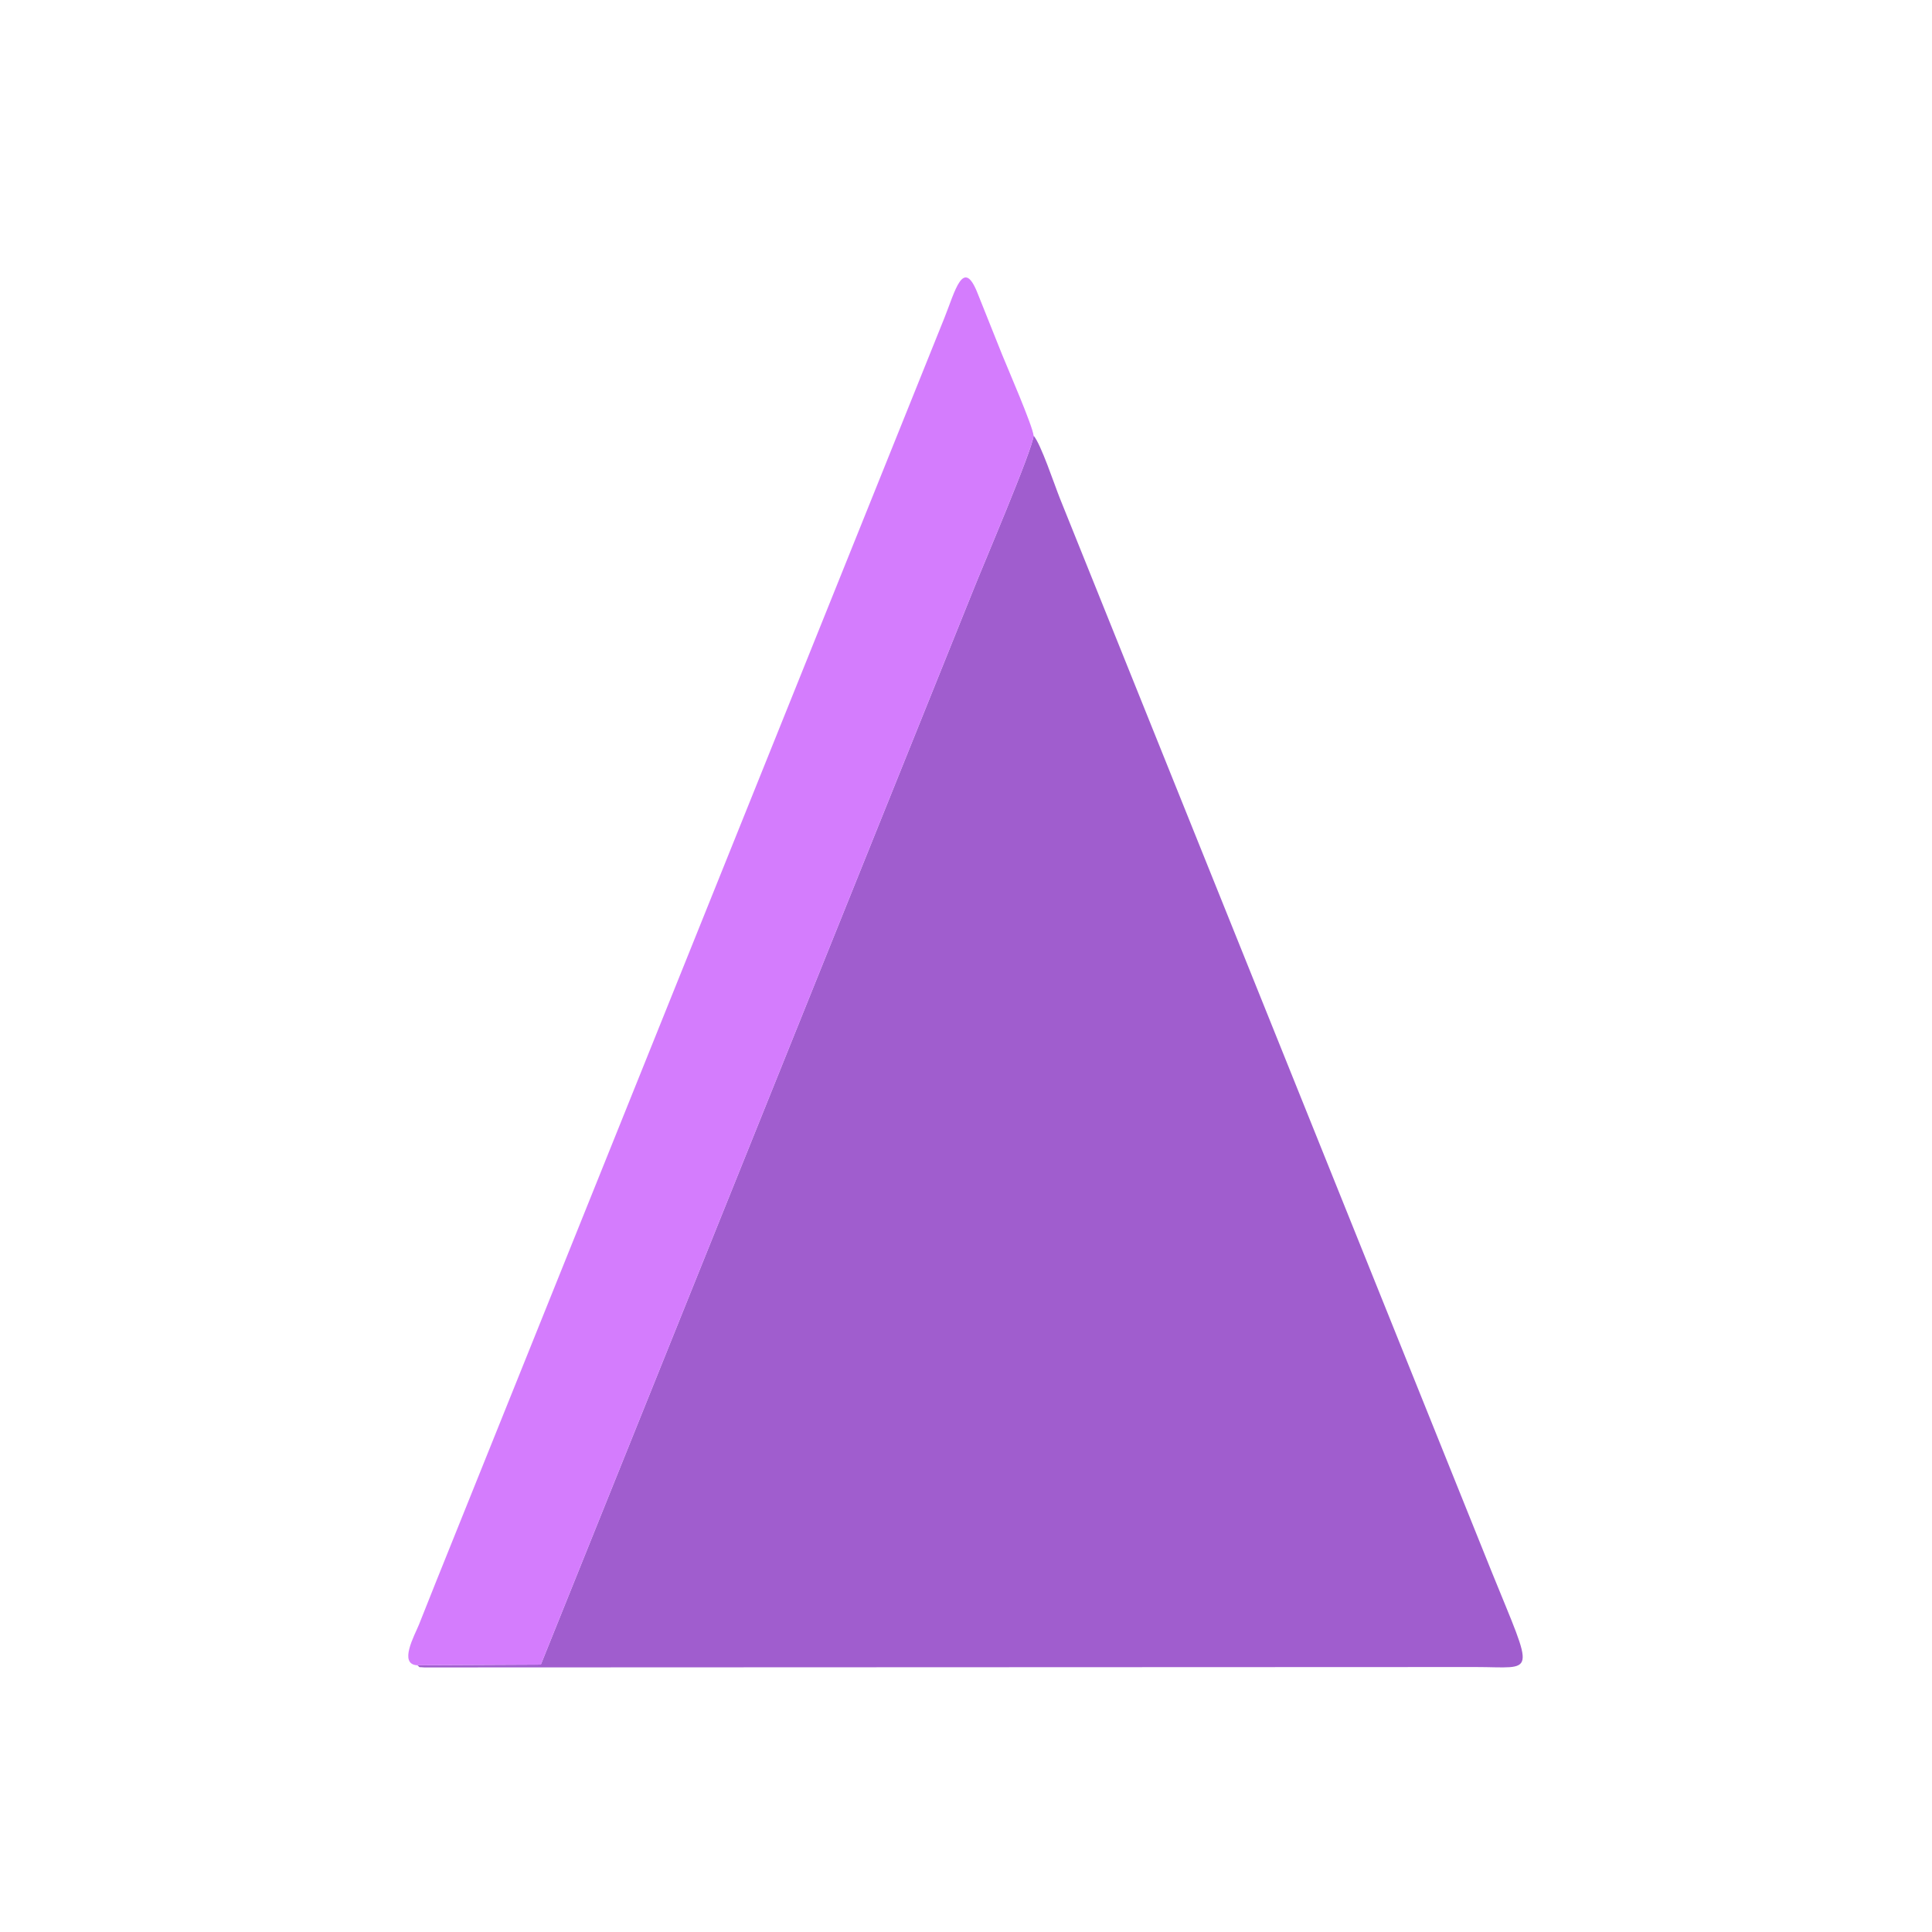
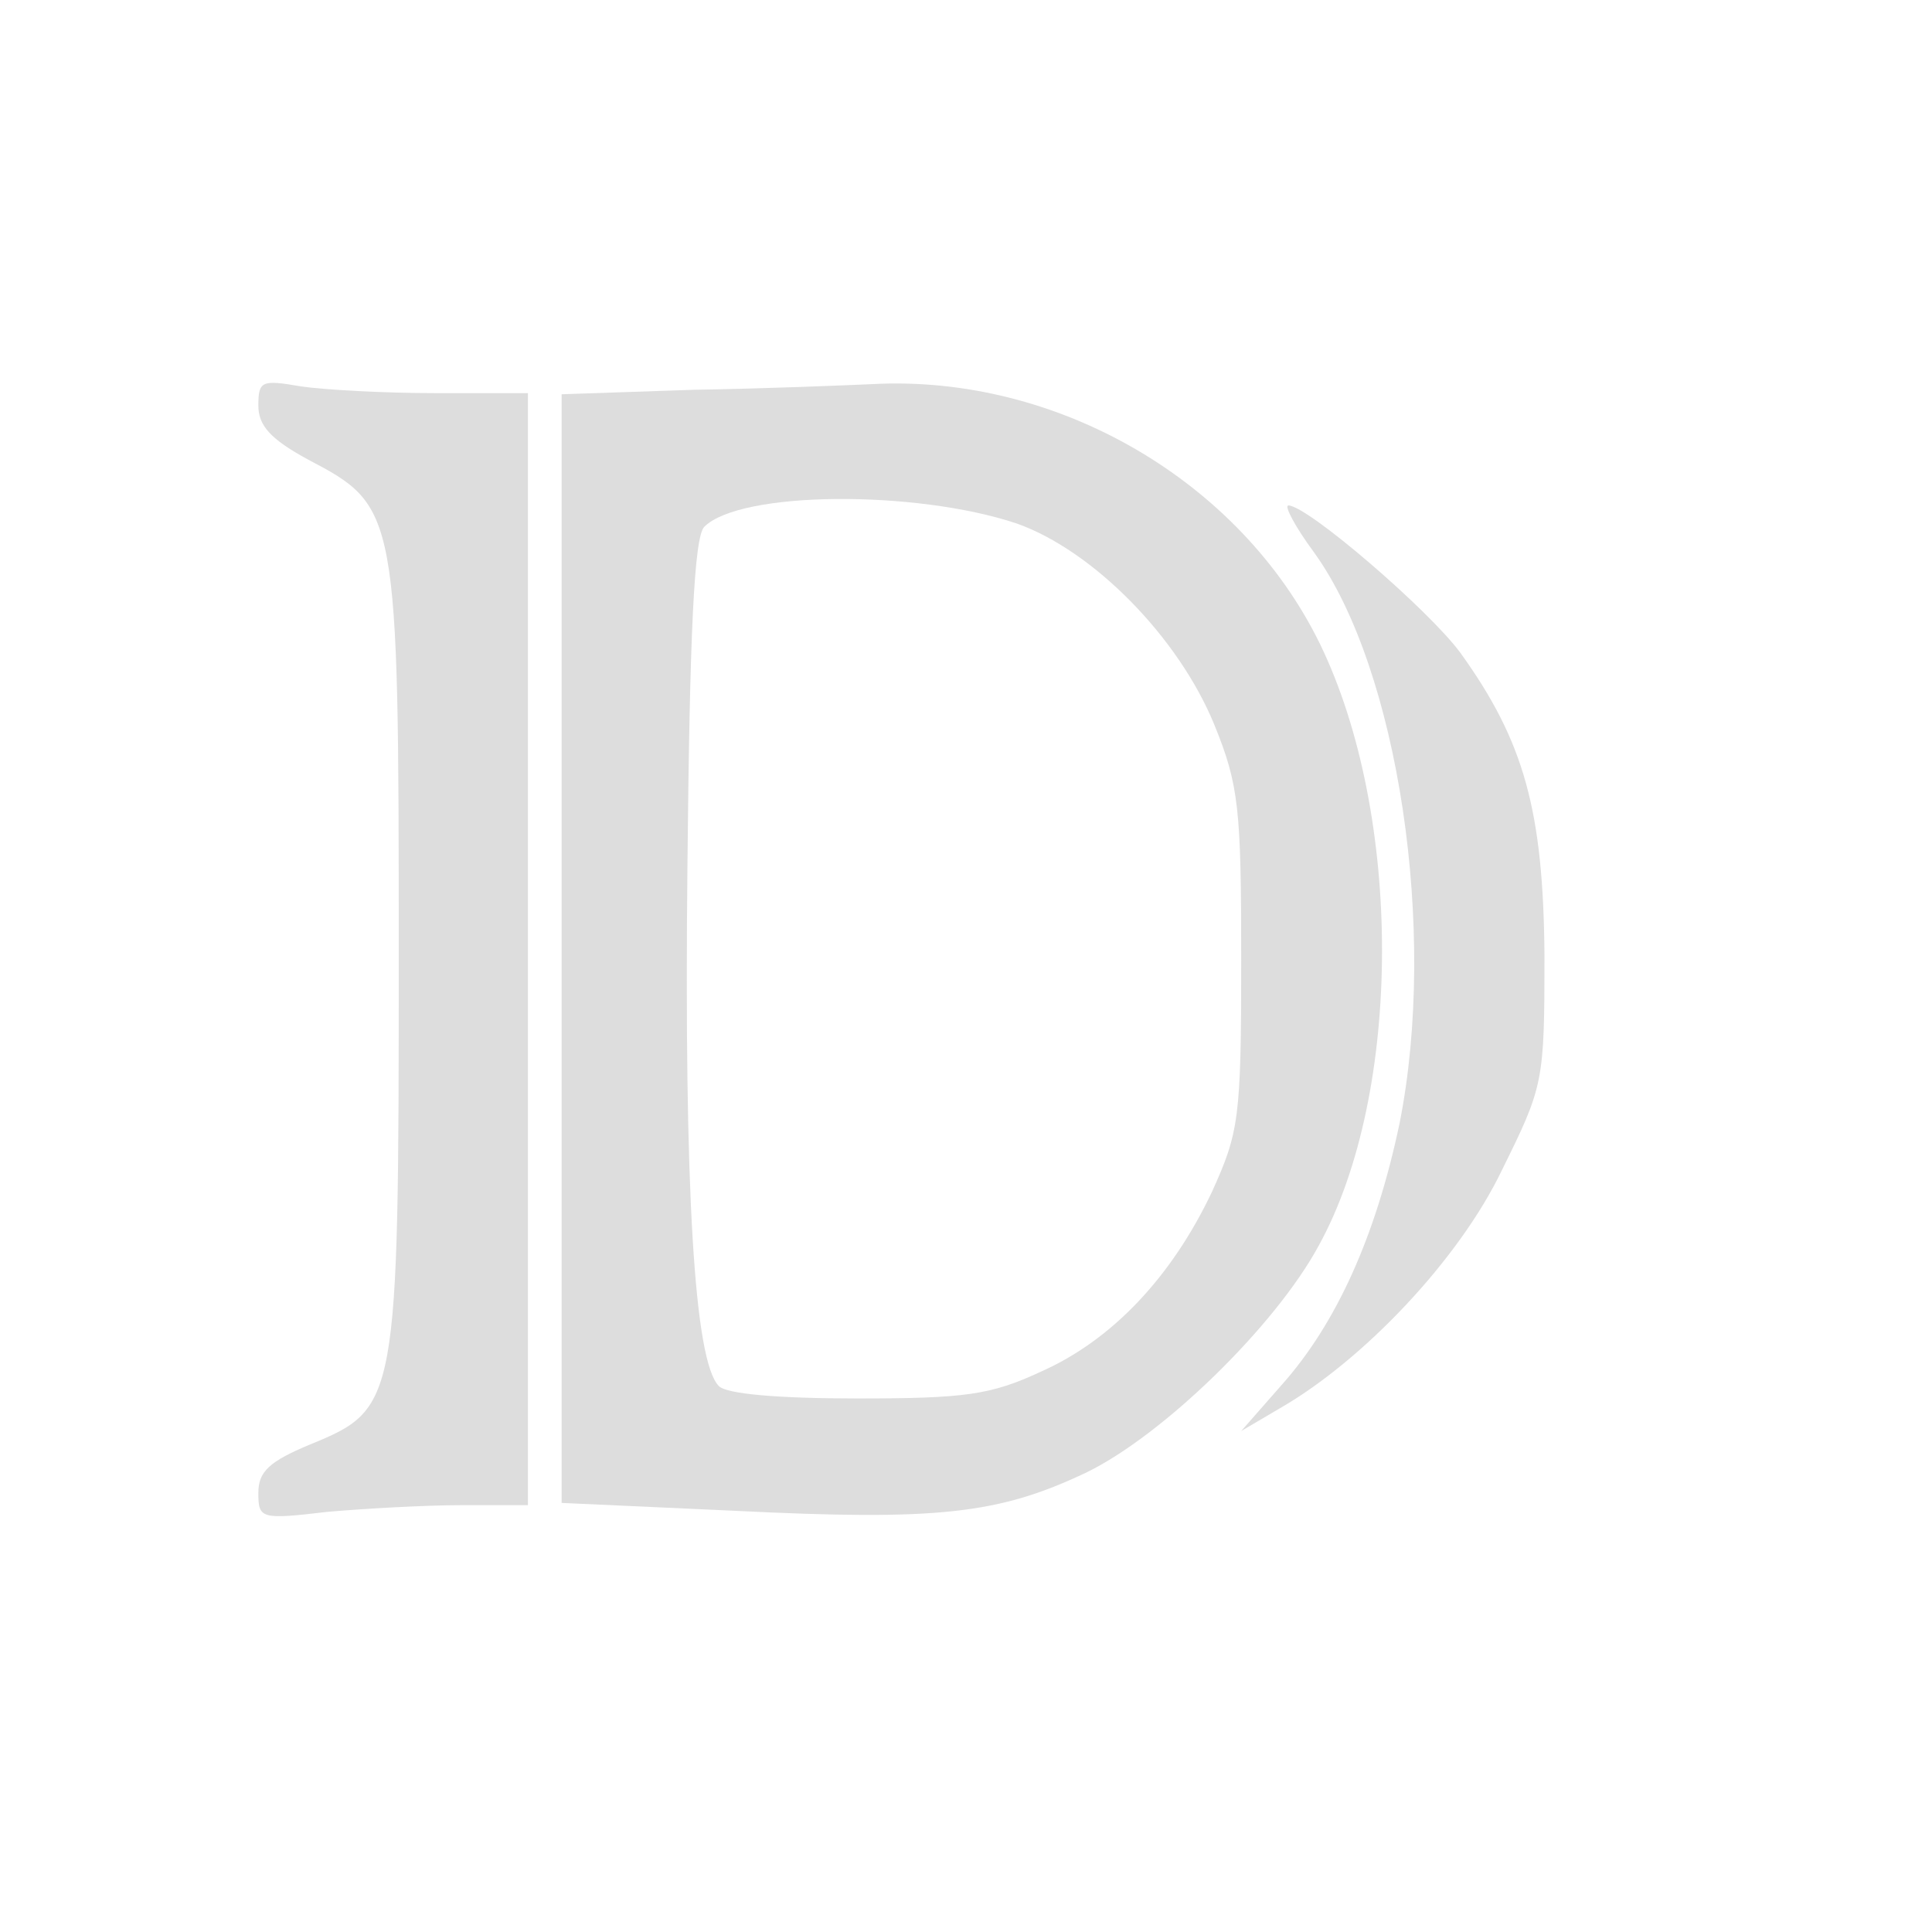
- <svg xmlns="http://www.w3.org/2000/svg" xml:space="preserve" width="0.521in" height="0.521in" version="1.1" style="shape-rendering:geometricPrecision; text-rendering:geometricPrecision; image-rendering:optimizeQuality; fill-rule:evenodd; clip-rule:evenodd" viewBox="0 0 520.83 520.83">
-   <defs>
-     <style type="text/css">
-    
-     .fil0 {fill:none}
-     .fil1 {fill:#A05DCE}
-     .fil2 {fill:#D47CFD}
-    
-   </style>
-   </defs>
-   <g id="Layer_x0020_1">
-     <g id="_1759018289808">
-       <polygon class="fil0" points="-0,520.83 520.83,520.83 520.83,0 -0,0 " />
-       <path class="fil1" d="M112.5 448.92c1.09,0.81 -0.1,0.38 1.93,0.59l283.32 -0.11c16.29,0 16.06,3.13 4.42,-25.57l-116.43 -289.45c-1.47,-3.66 -5.11,-14.65 -7.11,-16.95 -0.09,3.38 -14.02,35.92 -16.41,42.01l-116.42 289.31 -33.3 0.16z" />
-       <path class="fil2" d="M112.5 448.92l33.3 -0.16 116.42 -289.31c2.39,-6.09 16.32,-38.63 16.41,-42.01 -0.17,-2.47 -7.06,-18.32 -8.49,-21.87l-6.54 -16.36c-3.93,-10.13 -6.14,-0.63 -9.02,6.52l-137 340.59c-1.59,3.94 -3.07,7.74 -4.64,11.65 -1.18,2.93 -5.58,10.7 -0.44,10.96z" />
-     </g>
+ <svg xmlns="http://www.w3.org/2000/svg" version="1.0" width="38pt" height="38pt" viewBox="0 0 172 172" preserveAspectRatio="xMidYMid meet">
+   <g transform="translate(0,172) scale(0.1,-0.1)" fill="#dddddd" stroke="none">
+     <path d="M230 1359 c0 -18 11 -30 44 -48 80 -42 81 -45 81 -441 0 -400 -1 -404 -79 -436 -36 -15 -46 -24 -46 -43 0 -23 2 -24 61 -17 34 3 88 6 120 6 l59 0 0 495 0 495 -82 0 c-46 0 -100 3 -120 6 -35 6 -38 5 -38 -17z" />
+     <path d="M618 1373 l-118 -4 0 -493 0 -494 154 -7 c181 -9 235 -3 313 34 68 33 168 130 207 202 75 136 75 384 1 536 -71 145 -234 240 -399 231 -23 -1 -94 -4 -158 -5z m287 -119 c68 -24 144 -101 176 -179 22 -54 24 -75 24 -210 0 -141 -2 -153 -26 -206 -36 -76 -89 -132 -152 -160 -45 -21 -68 -24 -164 -24 -71 0 -116 4 -123 11 -22 22 -31 175 -28 463 2 208 6 293 15 302 32 32 188 33 278 3z" />
+     <path d="M1170 1228 c75 -104 110 -337 76 -508 -21 -100 -56 -178 -105 -233 l-36 -41 34 20 c75 43 160 133 198 212 37 75 38 78 38 191 -1 129 -18 191 -75 270 -28 38 -136 131 -153 131 -4 0 6 -19 23 -42z" />
  </g>
</svg>
